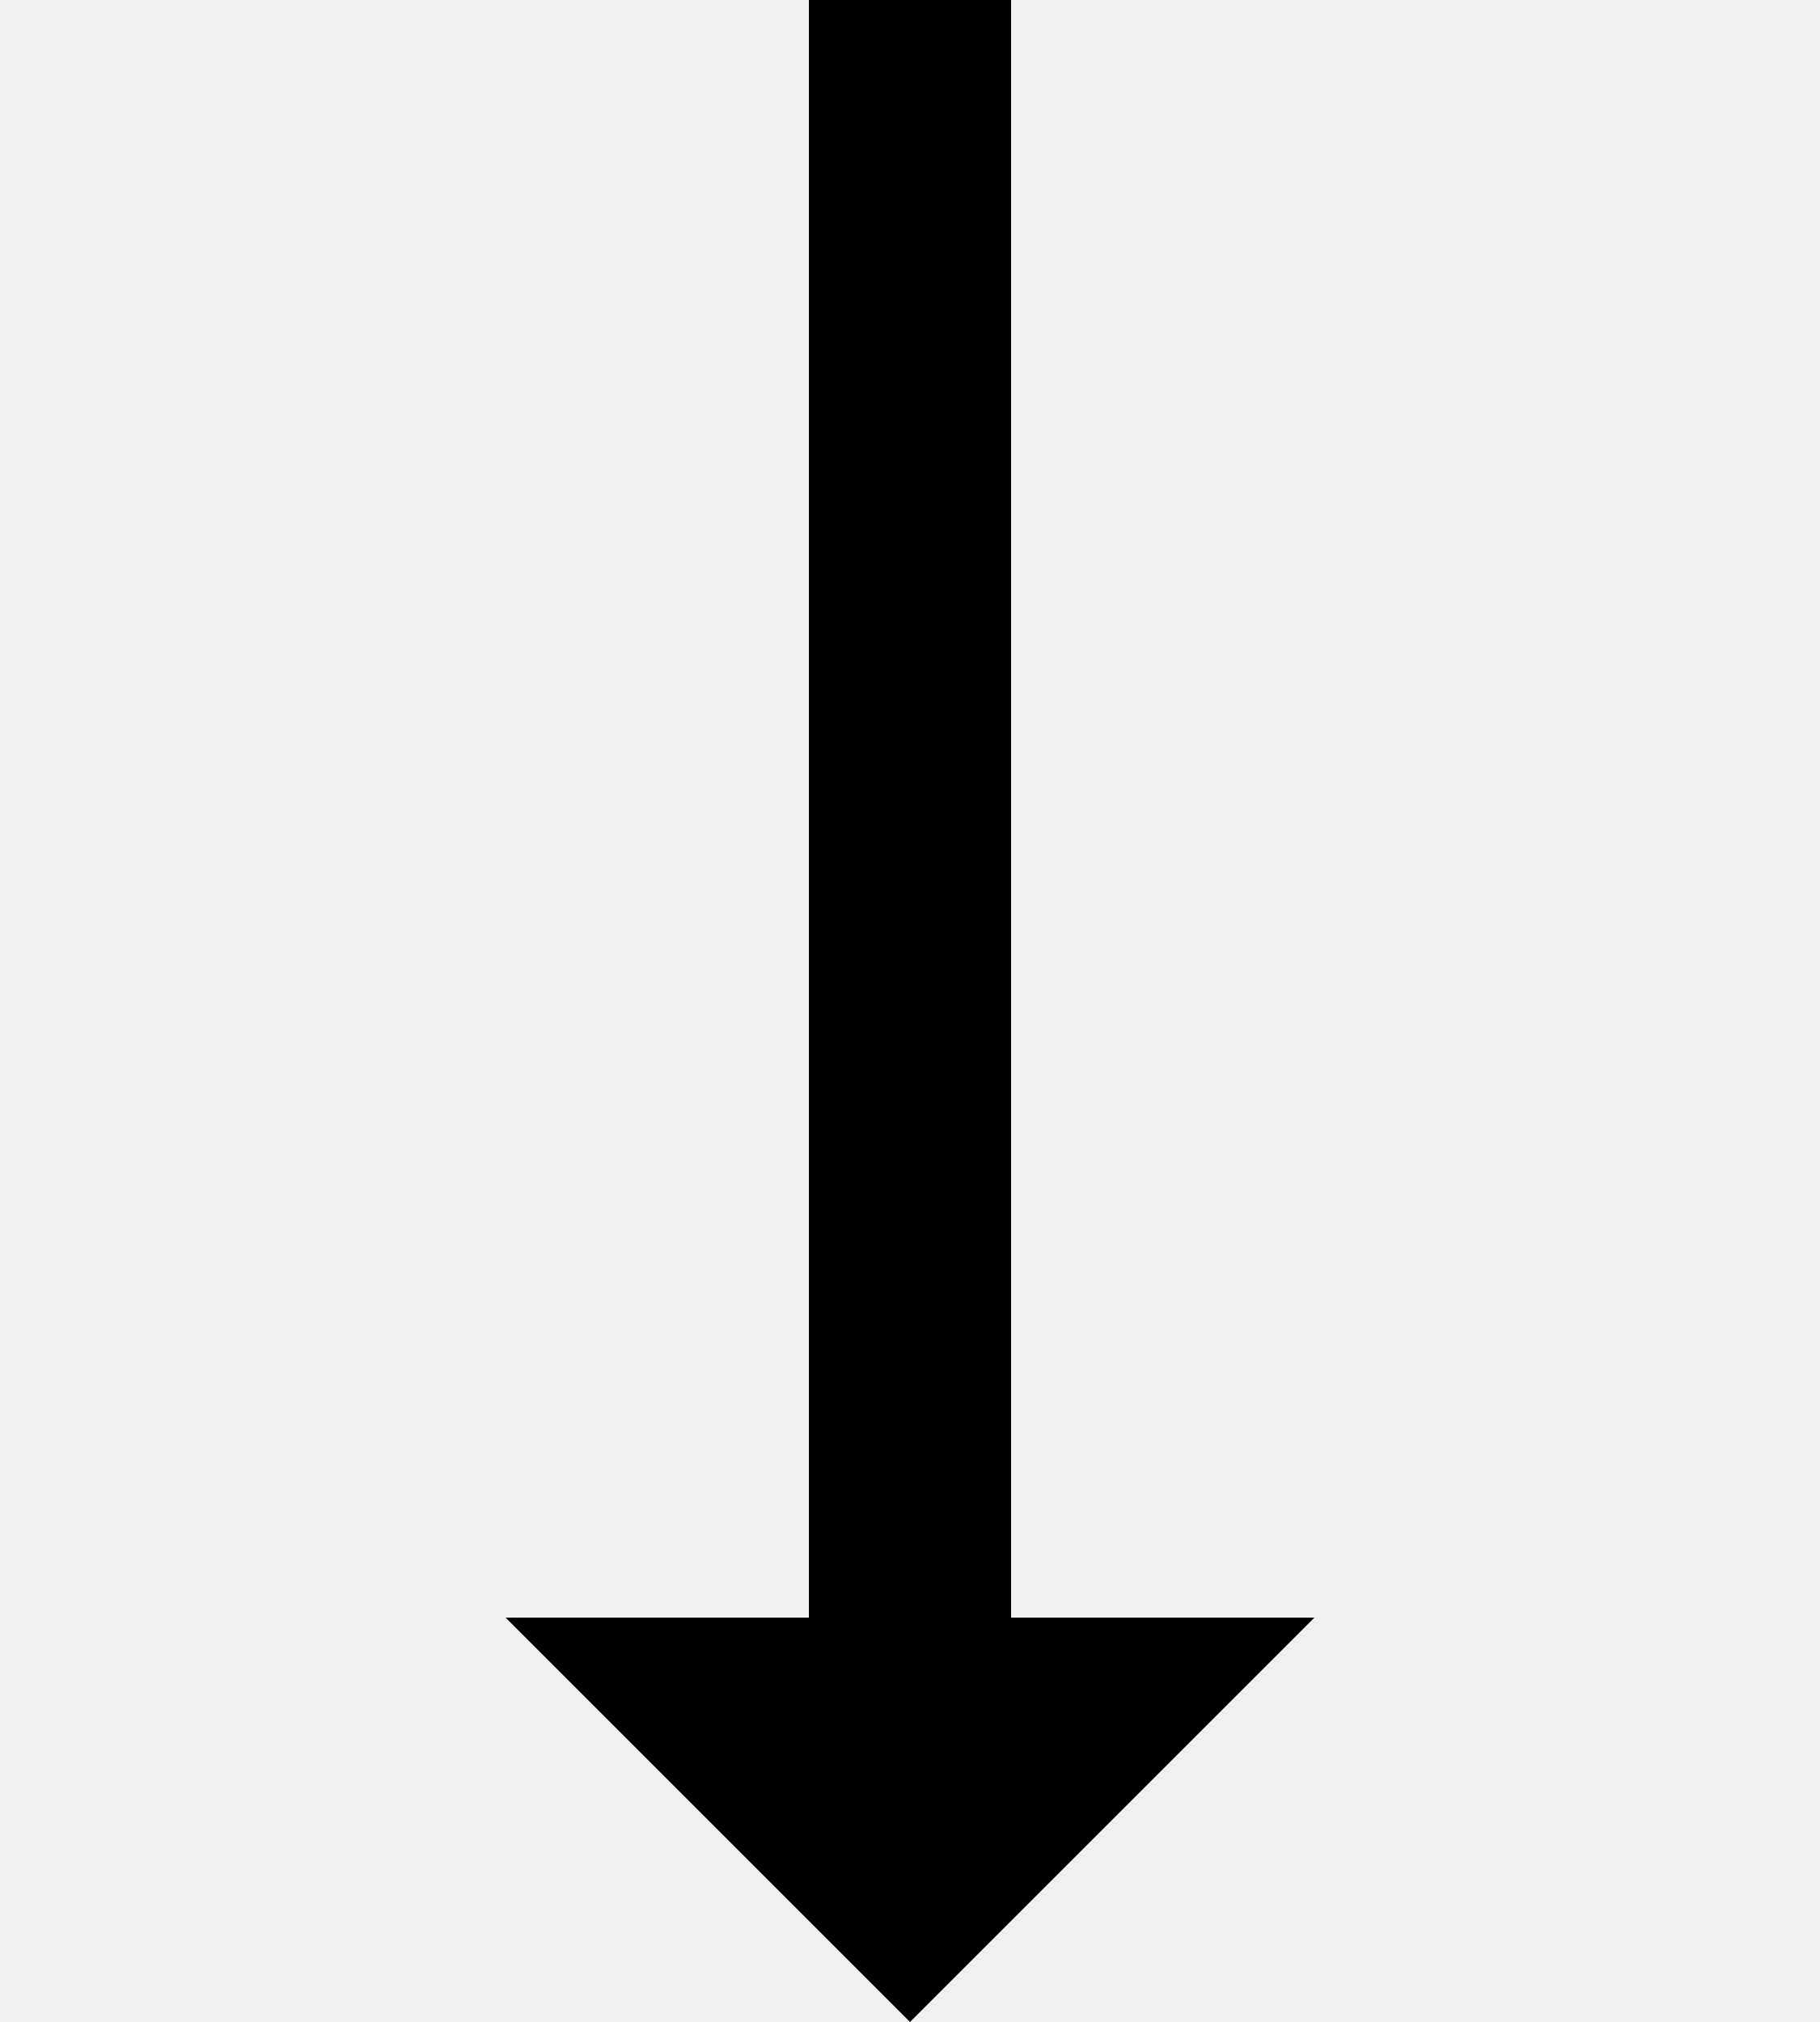
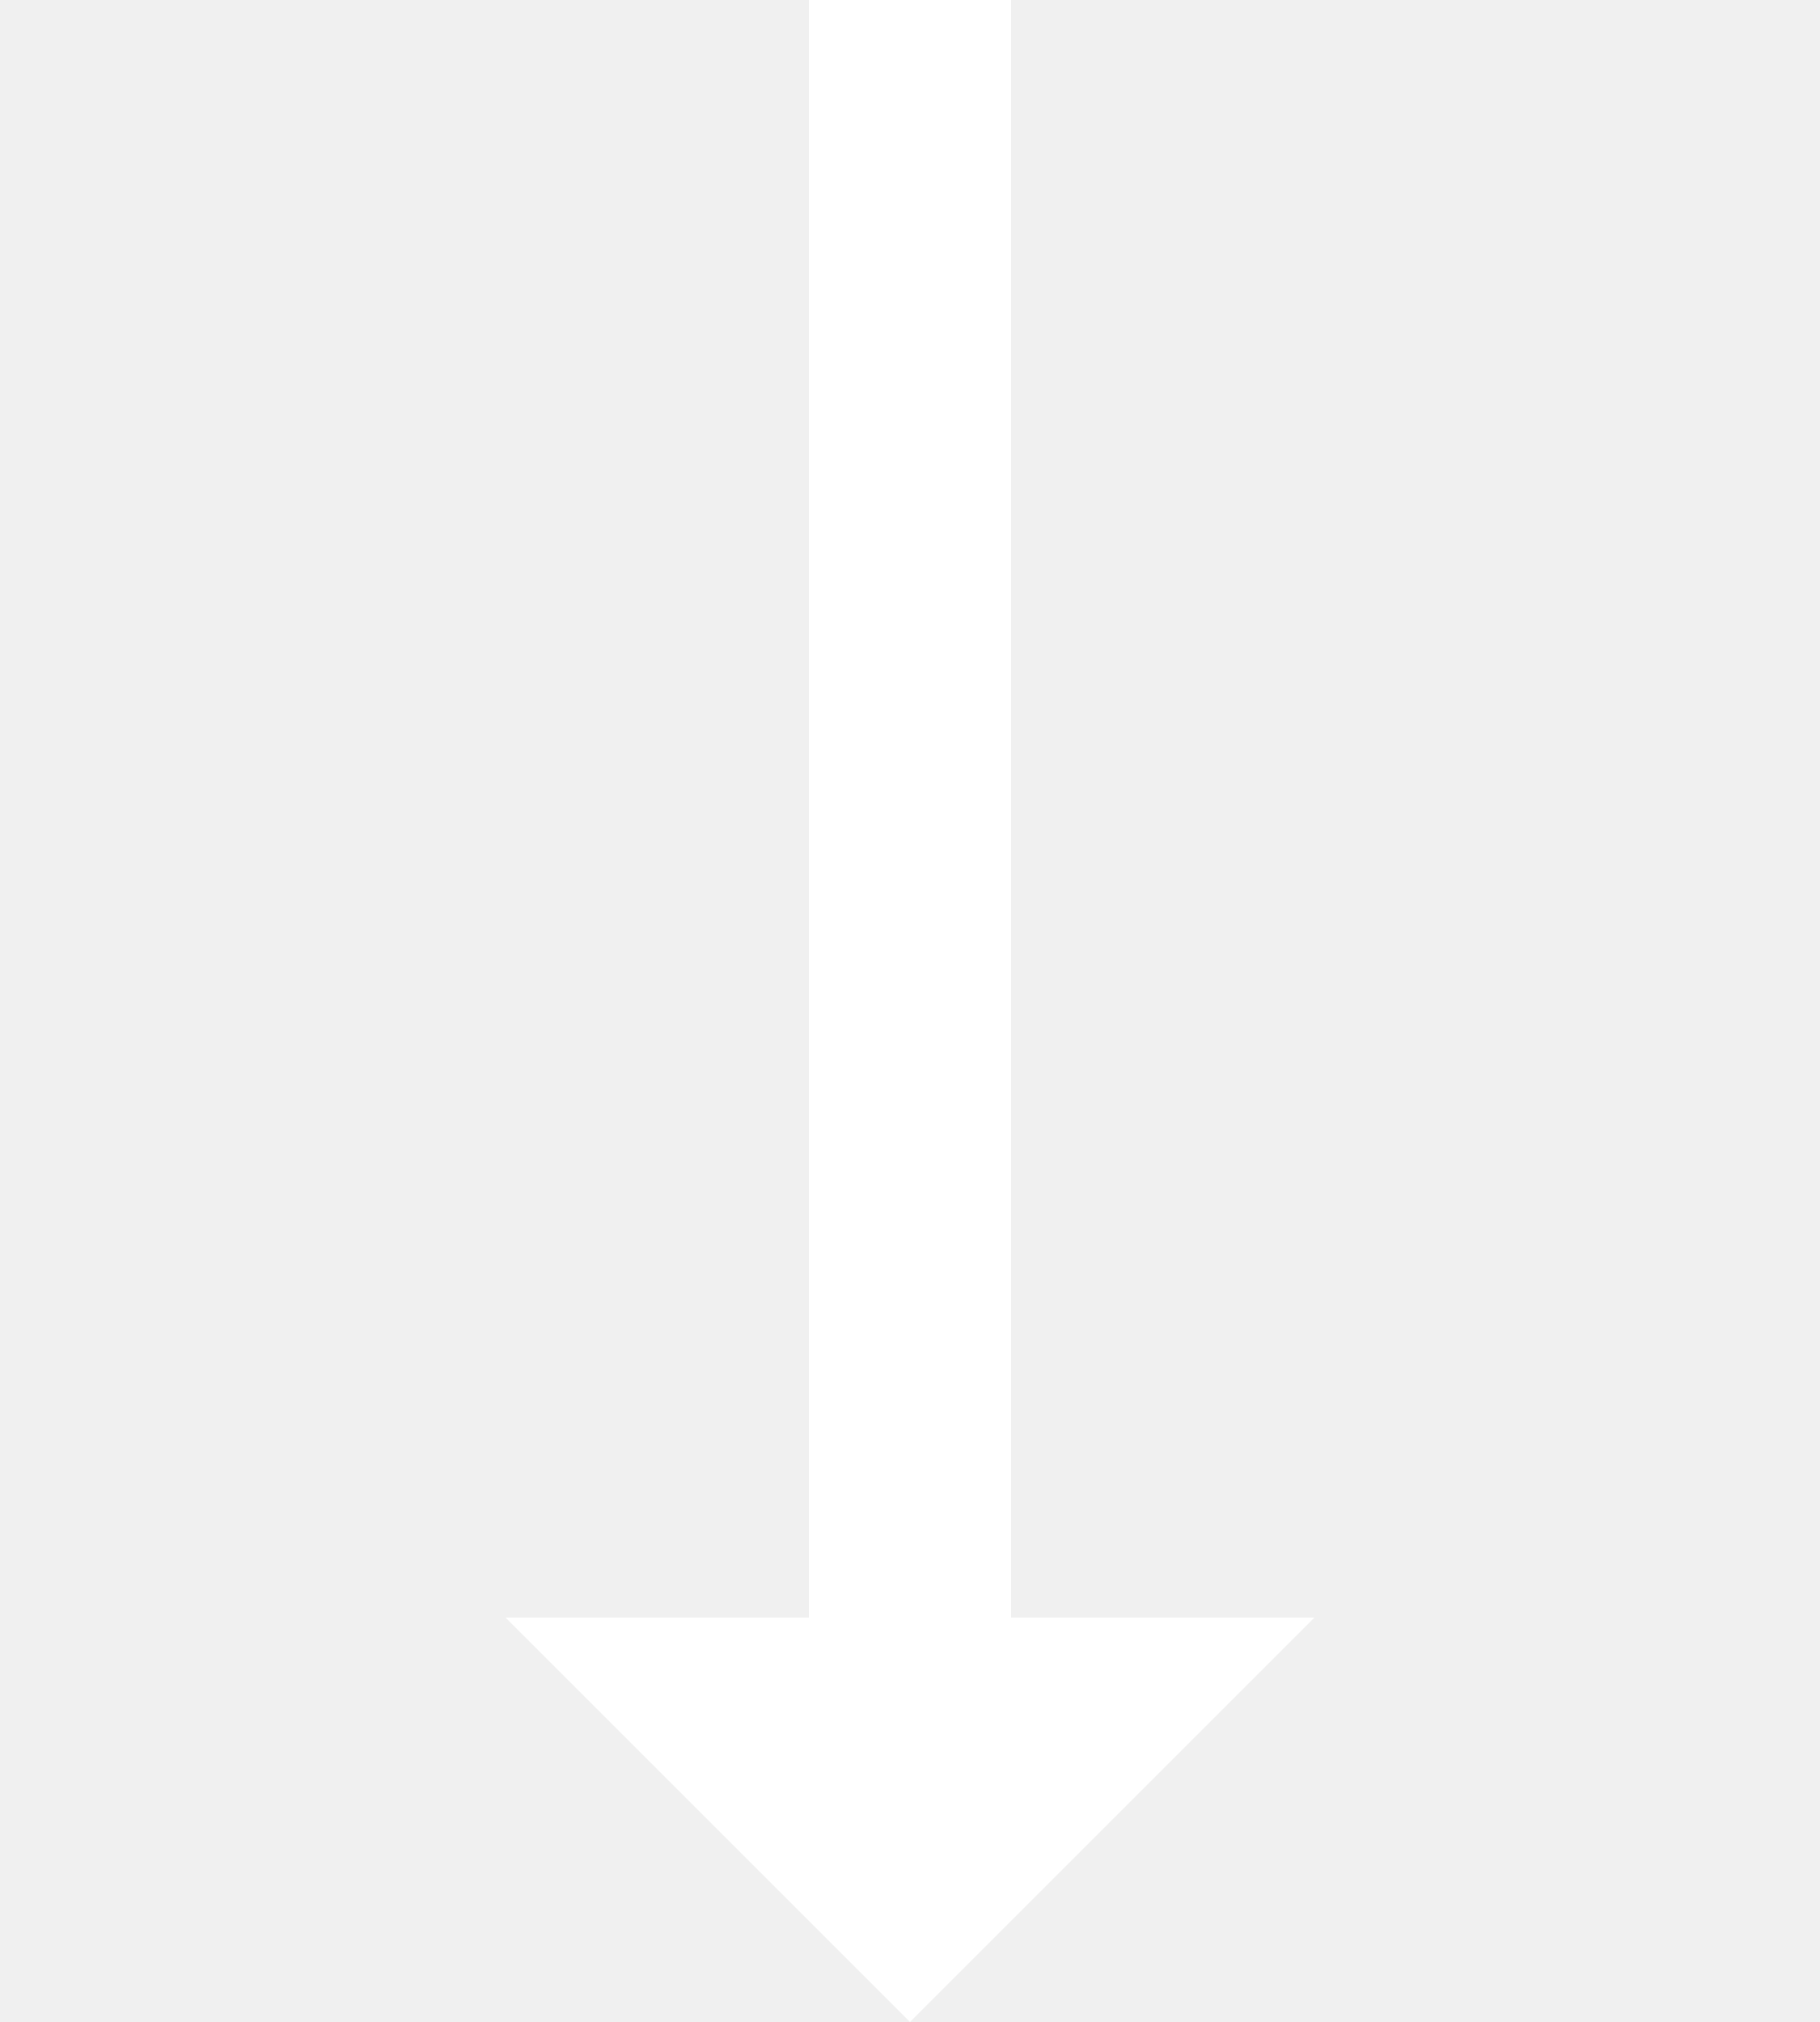
- <svg xmlns="http://www.w3.org/2000/svg" version="1.1" id="Слой_1" x="0px" y="0px" viewBox="0 0 9 10" style="enable-background:new 0 0 9 10;" xml:space="preserve">
+ <svg xmlns="http://www.w3.org/2000/svg" version="1.1" id="Слой_1" x="0px" y="0px" viewBox="0 0 9 10" style="enable-background:new 0 0 9 10;" xml:space="preserve" fill="#FFFFFF">
  <style type="text/css">
	.st0{fill:#FFFFFF;fill-opacity:0;}
	.st1{display:none;}
	.st2{display:inline;}
	.st3{display:inline;fill:none;stroke:#000000;stroke-width:0.999;stroke-miterlimit:10;}
	.st4{display:inline;fill:none;stroke:#000000;stroke-width:0.885;stroke-miterlimit:10;}
	.st5{display:inline;stroke:#000000;stroke-width:0.742;stroke-miterlimit:10;}
	.st6{display:inline;fill:#FFFFFF;}
	.st7{fill:#FFFFFF;}
</style>
  <rect x="0" class="st0" width="9" height="10" />
  <path class="st1" d="M13-1H5L3-3h-6c-1.1,0-2,0.9-2,2v12c0,1.1,0.9,2,2,2h16c1.1,0,2-0.9,2-2V1C15-0.1,14.1-1,13-1z" />
  <g id="SUPPORT" class="st1">
    <path class="st2" d="M-1,2.6c-2,0-3.6,1.6-3.6,3.6S-3,9.8-1,9.8V2.6z" />
    <path class="st2" d="M11,2.6c2,0,3.6,1.6,3.6,3.6S13,9.8,11,9.8V2.6z" />
    <path class="st3" d="M12.2,3.3C12-0.5,8.9-3.5,5-3.5s-6.9,3-7.1,6.8" />
    <path class="st4" d="M6.1,13.2c4-0.2,6.5,0.1,6-6.7" />
    <ellipse class="st5" cx="6.2" cy="13.1" rx="1.4" ry="0.8" />
  </g>
  <g id="ABOUT" class="st1">
    <rect x="-2.9" y="-2.9" transform="matrix(0.7073 -0.707 0.707 0.7073 -2.0713 5.0059)" class="st2" width="15.8" height="15.8" />
    <rect x="4" y="-0.1" class="st6" width="2" height="6.1" />
    <rect x="4" y="8" class="st6" width="2" height="2" />
  </g>
  <g class="st1">
    <ellipse class="st2" cx="5" cy="5" rx="9.9" ry="9.9" />
    <g class="st2">
      <path class="st7" d="M3.7,8V7.5C3.6,6.4,3.9,5.2,5,3.9C5.9,2.8,6.4,2,6.4,1.1c0-1.1-0.7-1.8-2-1.8c-0.7,0-1.6,0.2-2.1,0.6L1.8-1.4    c0.7-0.5,1.9-0.8,3-0.8c2.4,0,3.5,1.5,3.5,3c0,1.4-0.8,2.4-1.8,3.6c-0.9,1.1-1.2,2-1.2,3v0.5L3.7,8L3.7,8z M3.2,10.9    c0-0.8,0.5-1.3,1.2-1.3s1.2,0.5,1.2,1.3c0,0.7-0.5,1.3-1.2,1.3C3.7,12.2,3.2,11.6,3.2,10.9z" />
    </g>
  </g>
  <path id="settings" class="st1" d="M12.7,6c0-0.3,0.1-0.7,0.1-1s0-0.7-0.1-1l2.2-1.7c0.2-0.2,0.2-0.4,0.1-0.7L13-2  c-0.1-0.2-0.4-0.3-0.6-0.2l-2.6,1C9.3-1.6,8.7-2,8-2.2L7.6-5c0-0.3-0.3-0.4-0.5-0.4H2.9C2.7-5.4,2.4-5.2,2.4-5L2-2.2  c-0.6,0.3-1.2,0.6-1.8,1l-2.6-1C-2.6-2.3-2.8-2.2-3-2l-2,3.6c-0.2,0.2-0.1,0.5,0.1,0.7L-2.7,4c-0.1,0.7-0.1,1.4,0,2l-2.2,1.7  C-5.1,7.9-5.1,8.1-5,8.4l2,3.6c0.1,0.2,0.4,0.3,0.6,0.2l2.6-1c0.5,0.4,1.1,0.8,1.8,1L2.4,15c0,0.3,0.3,0.4,0.5,0.4h4.2  c0.3,0,0.5-0.2,0.5-0.4L8,12.2c0.6-0.3,1.2-0.6,1.8-1l2.6,1c0.2,0.1,0.5,0,0.6-0.2l2.1-3.6c0.1-0.2,0.1-0.5-0.1-0.7L12.7,6L12.7,6z   M5,8.9C2.8,8.9,1.1,7.2,1.1,5S2.8,1.1,5,1.1S8.9,2.8,8.9,5l0,0C8.9,7.2,7.1,8.9,5,8.9z" />
  <path id="share" class="st1" d="M7.8,12.4l-6.9-4c-1.8,1.8-4.6,1.9-6.4,0.1S-7.4,4-5.6,2.2S-1,0.3,0.8,2C0.9,2.2,1,2.3,1.2,2.4  L7.9-1C7.1-3.4,8.5-6,11-6.6c2.4-0.8,5,0.6,5.6,3.1c0.6,2.4-0.6,5-3.1,5.6c-1.4,0.4-2.9,0.1-4.1-0.8L2.2,5c0,0.1,0,0.3,0,0.4  c0,0.3,0,0.4,0,0.6l6.5,3.7c1.4-2,4.3-2.6,6.4-1c2,1.4,2.6,4.3,1,6.4c-1.5,2-4.3,2.6-6.4,1C8.6,15.2,7.8,13.8,7.8,12.4L7.8,12.4z" />
  <path id="error" class="st1" d="M-7,15.4h24L5.1-5.4L-7,15.4z M6.5,13.5H3.6v-2.2h2.9V13.5z M6.5,10.2H3.6V3.3h2.9V10.2z" />
  <path id="galka" class="st1" d="M0.6,9.9l-5.7-5.7L-7,6.1l7.7,7.7L17-2.6l-1.9-1.9L0.6,9.9z" />
  <path id="arrow_down" d="M4.5,10l2-2H5V0H4v8H2.5L4.5,10z" />
  <path id="arrow_up" class="st1" d="M5-7l-5.1,5.1h3.8V17h2.5V-1.9H10L5-7z" />
  <g id="menu" class="st1">
    <circle class="st2" cx="5" cy="5" r="2.8" />
    <circle class="st2" cx="5" cy="-4.2" r="2.8" />
    <circle class="st2" cx="5" cy="14.2" r="2.8" />
  </g>
  <g id="burger_1_" class="st1">
    <rect x="-7" y="-4" class="st2" width="24" height="3.4" />
    <rect x="-7" y="3.3" class="st2" width="24" height="3.4" />
    <rect x="-7" y="10.6" class="st2" width="24" height="3.4" />
  </g>
  <polygon id="arrow_back" class="st1" points="14.8,3.1 1.7,3.1 9.6,-4.6 7.2,-7 -2.4,2.6 -2.4,2.6 -4.8,5 -4.8,5 -4.8,5 -2.4,7.4   -2.4,7.4 7.2,17 9.6,14.6 1.6,6.7 14.8,6.7 " />
  <path id="search" class="st1" d="M10.1,8H9L8.6,7.6c3.1-3.7,2.8-9.4-1-12.5C4-8-1.6-7.7-4.8-3.9c-3.1,3.7-2.8,9.4,1,12.5  c3.3,2.9,8.2,2.9,11.6,0L8.2,9v1.1L15,17l2-2L10.1,8z M2,8L2,8c-3.4,0-6.2-2.8-6.2-6.2S-1.4-4.4,2-4.4s6.2,2.8,6.2,6.2S5.4,8,2,8z" />
  <polygon id="back" class="st1" points="17,-4.9 14.9,-7 5,2.9 -4.9,-7 -7,-4.9 2.9,5 -7,14.9 -4.9,17 5,7.1 14.9,17 17,14.9 7.1,5   " />
  <polygon id="plus" class="st1" points="17,6.4 17,3.5 6.5,3.5 6.5,-7 3.5,-7 3.5,3.5 -7,3.5 -7,6.4 3.5,6.4 3.5,17 6.5,17 6.5,6.4   " />
  <path id="repeat" class="st1" d="M12.6,0.2L8.3,5h3.3c0,3.9-2.9,7.1-6.5,7.1C4,12.1,3,11.8,2,11.2L0.4,13c4.1,2.8,9.4,1.5,12-2.9  c0.9-1.5,1.4-3.3,1.4-5.1H17L12.6,0.2z M-1.5,5c0-3.9,2.9-7.1,6.5-7.1c1.1,0,2.1,0.3,3.1,0.9L9.7-3C5.6-5.9,0.2-4.6-2.4-0.1  C-3.3,1.4-3.8,3.1-3.8,5H-7l4.4,4.8L1.7,5H-1.5z" />
  <path id="play" class="st1" d="M14.4,5L-3.1,17V-7L14.4,5z" />
  <g id="pause" class="st1">
    <rect id="Rectangle_1121" x="-5.3" y="-6.9" class="st2" width="6.8" height="23.9" />
    <rect id="Rectangle_1122" x="8.4" y="-6.9" class="st2" width="6.8" height="23.9" />
  </g>
  <g id="open_folder" class="st1">
    <path class="st2" d="M17,4.3c-0.2-1.1-1.2-2-2.4-2h-0.3H1.4l0,0l-4.3,11.2h15c0.4,0,0.7-0.1,1.1-0.3c0.6-0.3,1.1-0.8,1.3-1.5   L16.9,5C17,4.8,17,4.5,17,4.3z" />
    <path class="st2" d="M-0.7,0.4L-0.7,0.4L-0.7,0.4L-0.7,0.4h15c-0.1-1-1-1.8-2.1-1.8H3.7L1.5-3.5h-6.4C-6-3.5-7-2.6-7-1.4v12.8   c0,1,0.7,1.9,1.7,2.1L-0.7,0.4L-0.7,0.4z" />
  </g>
</svg>
